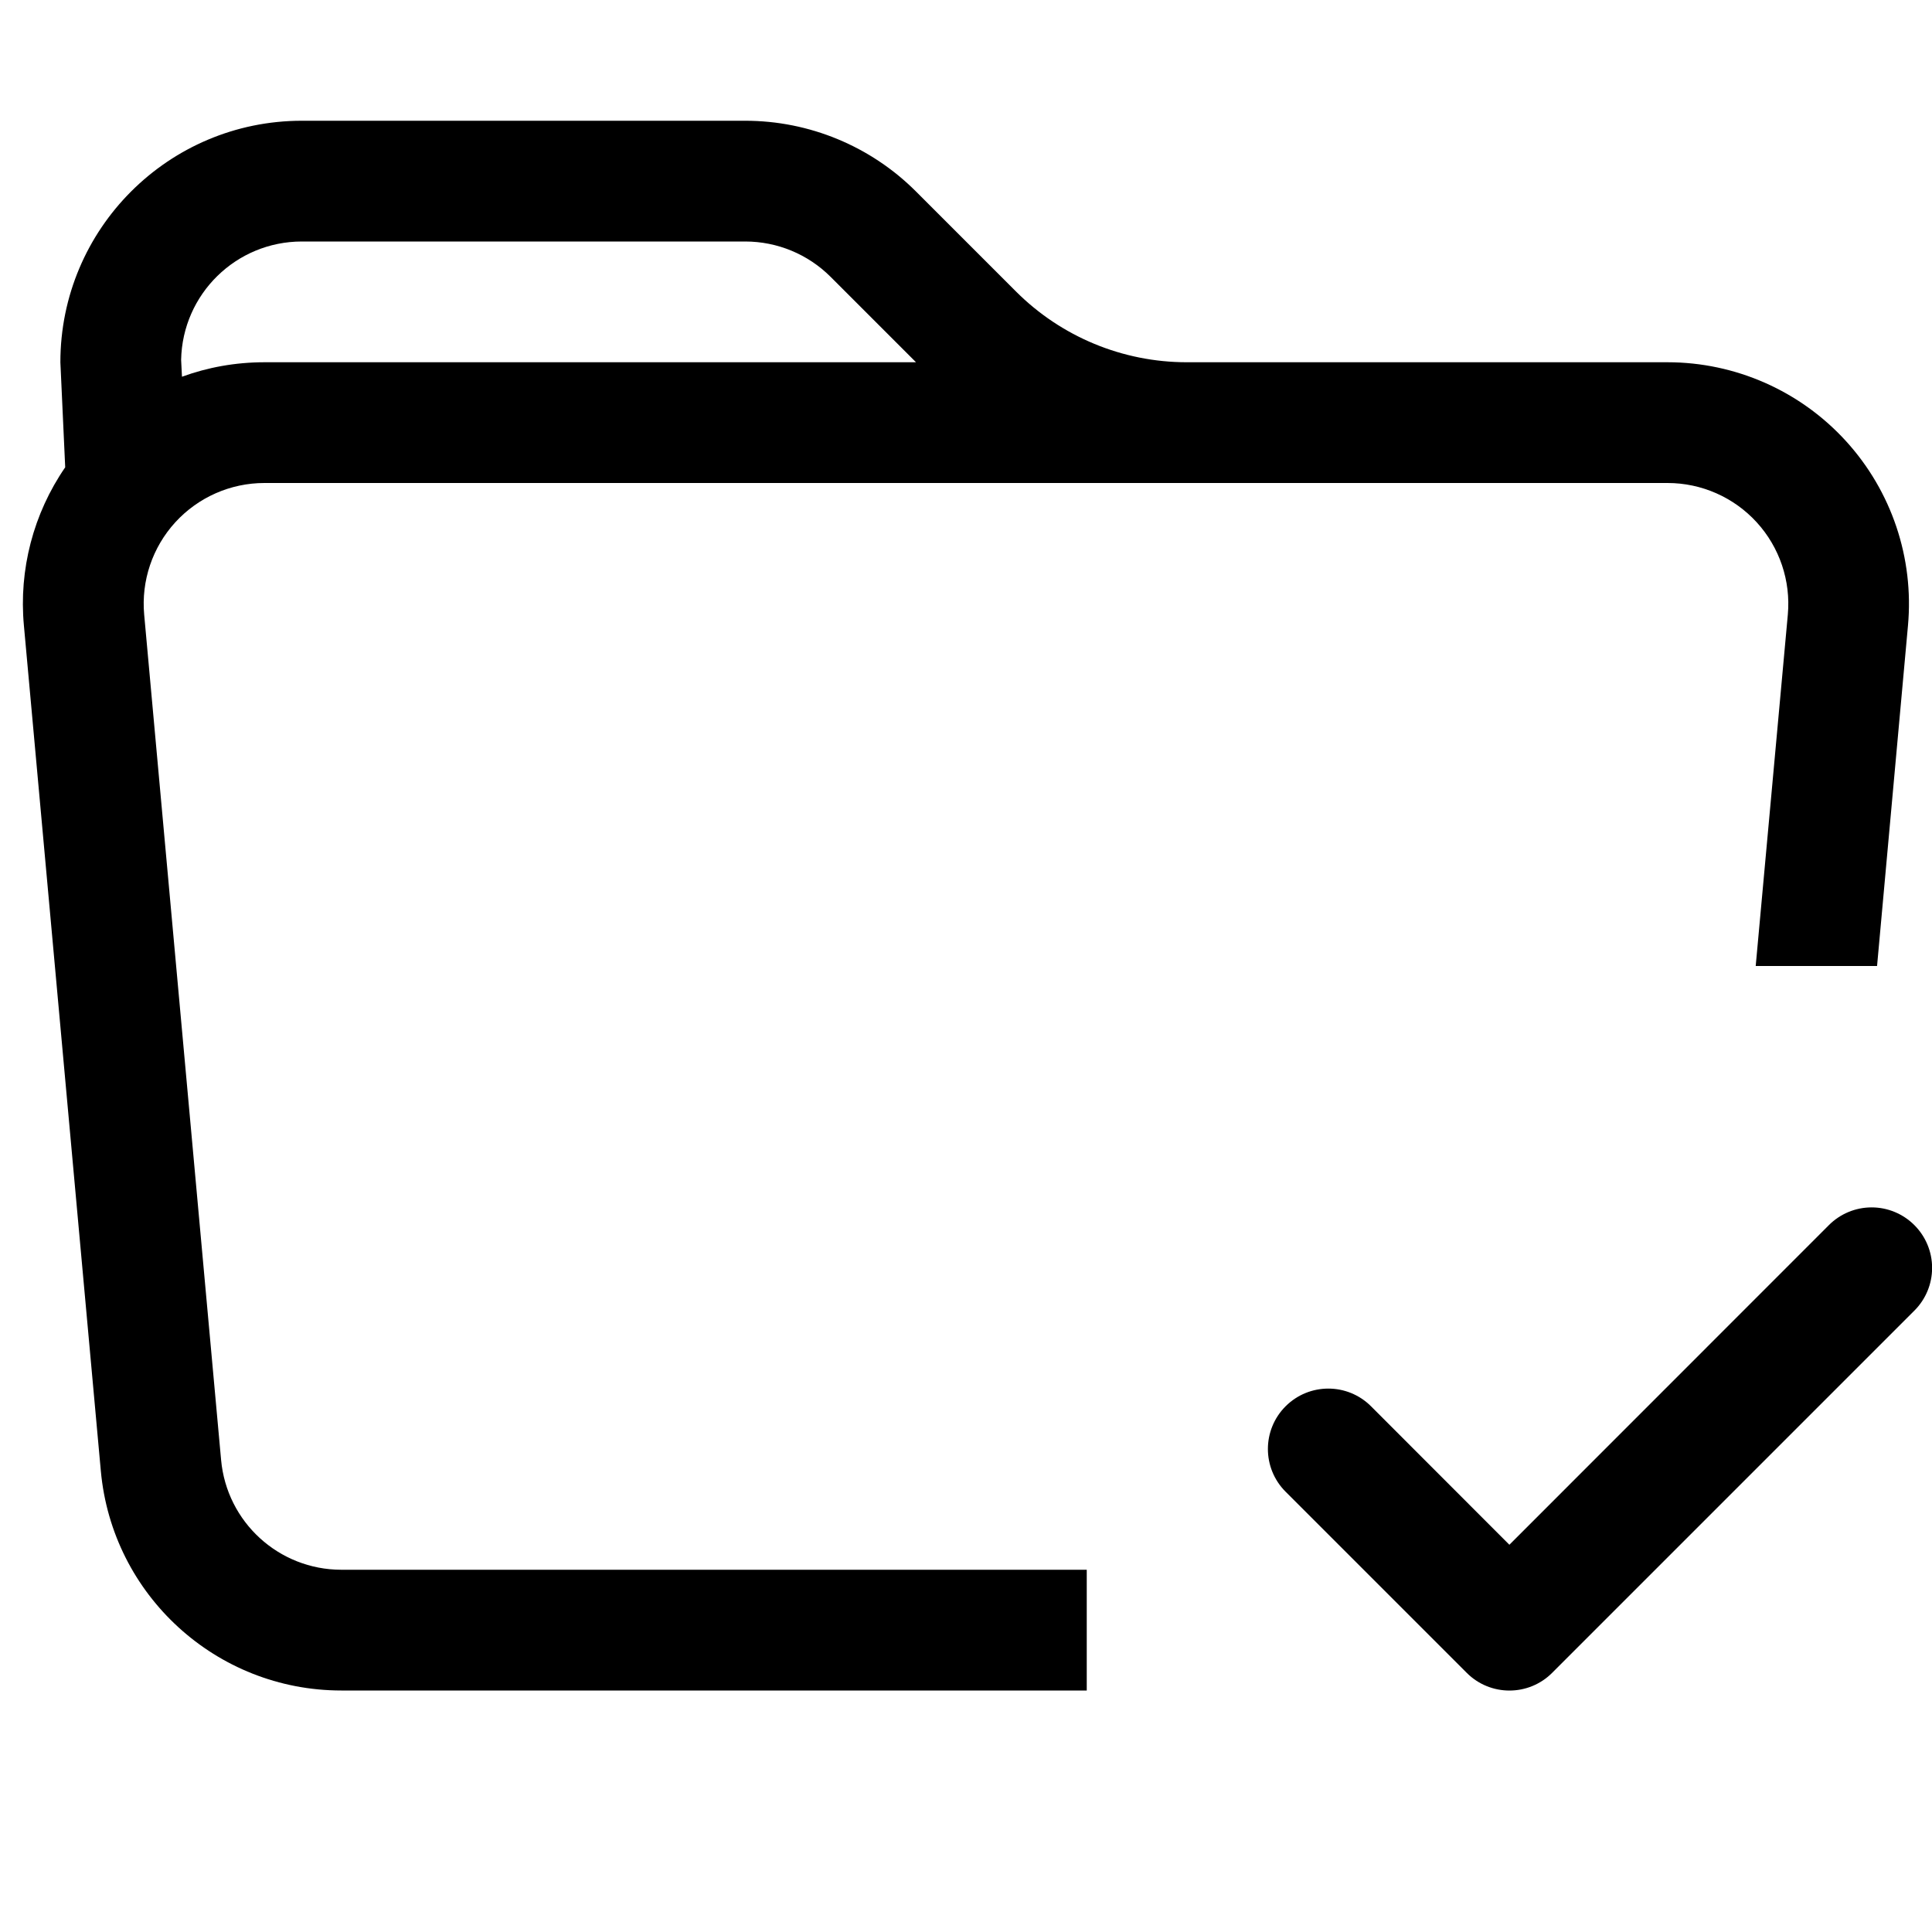
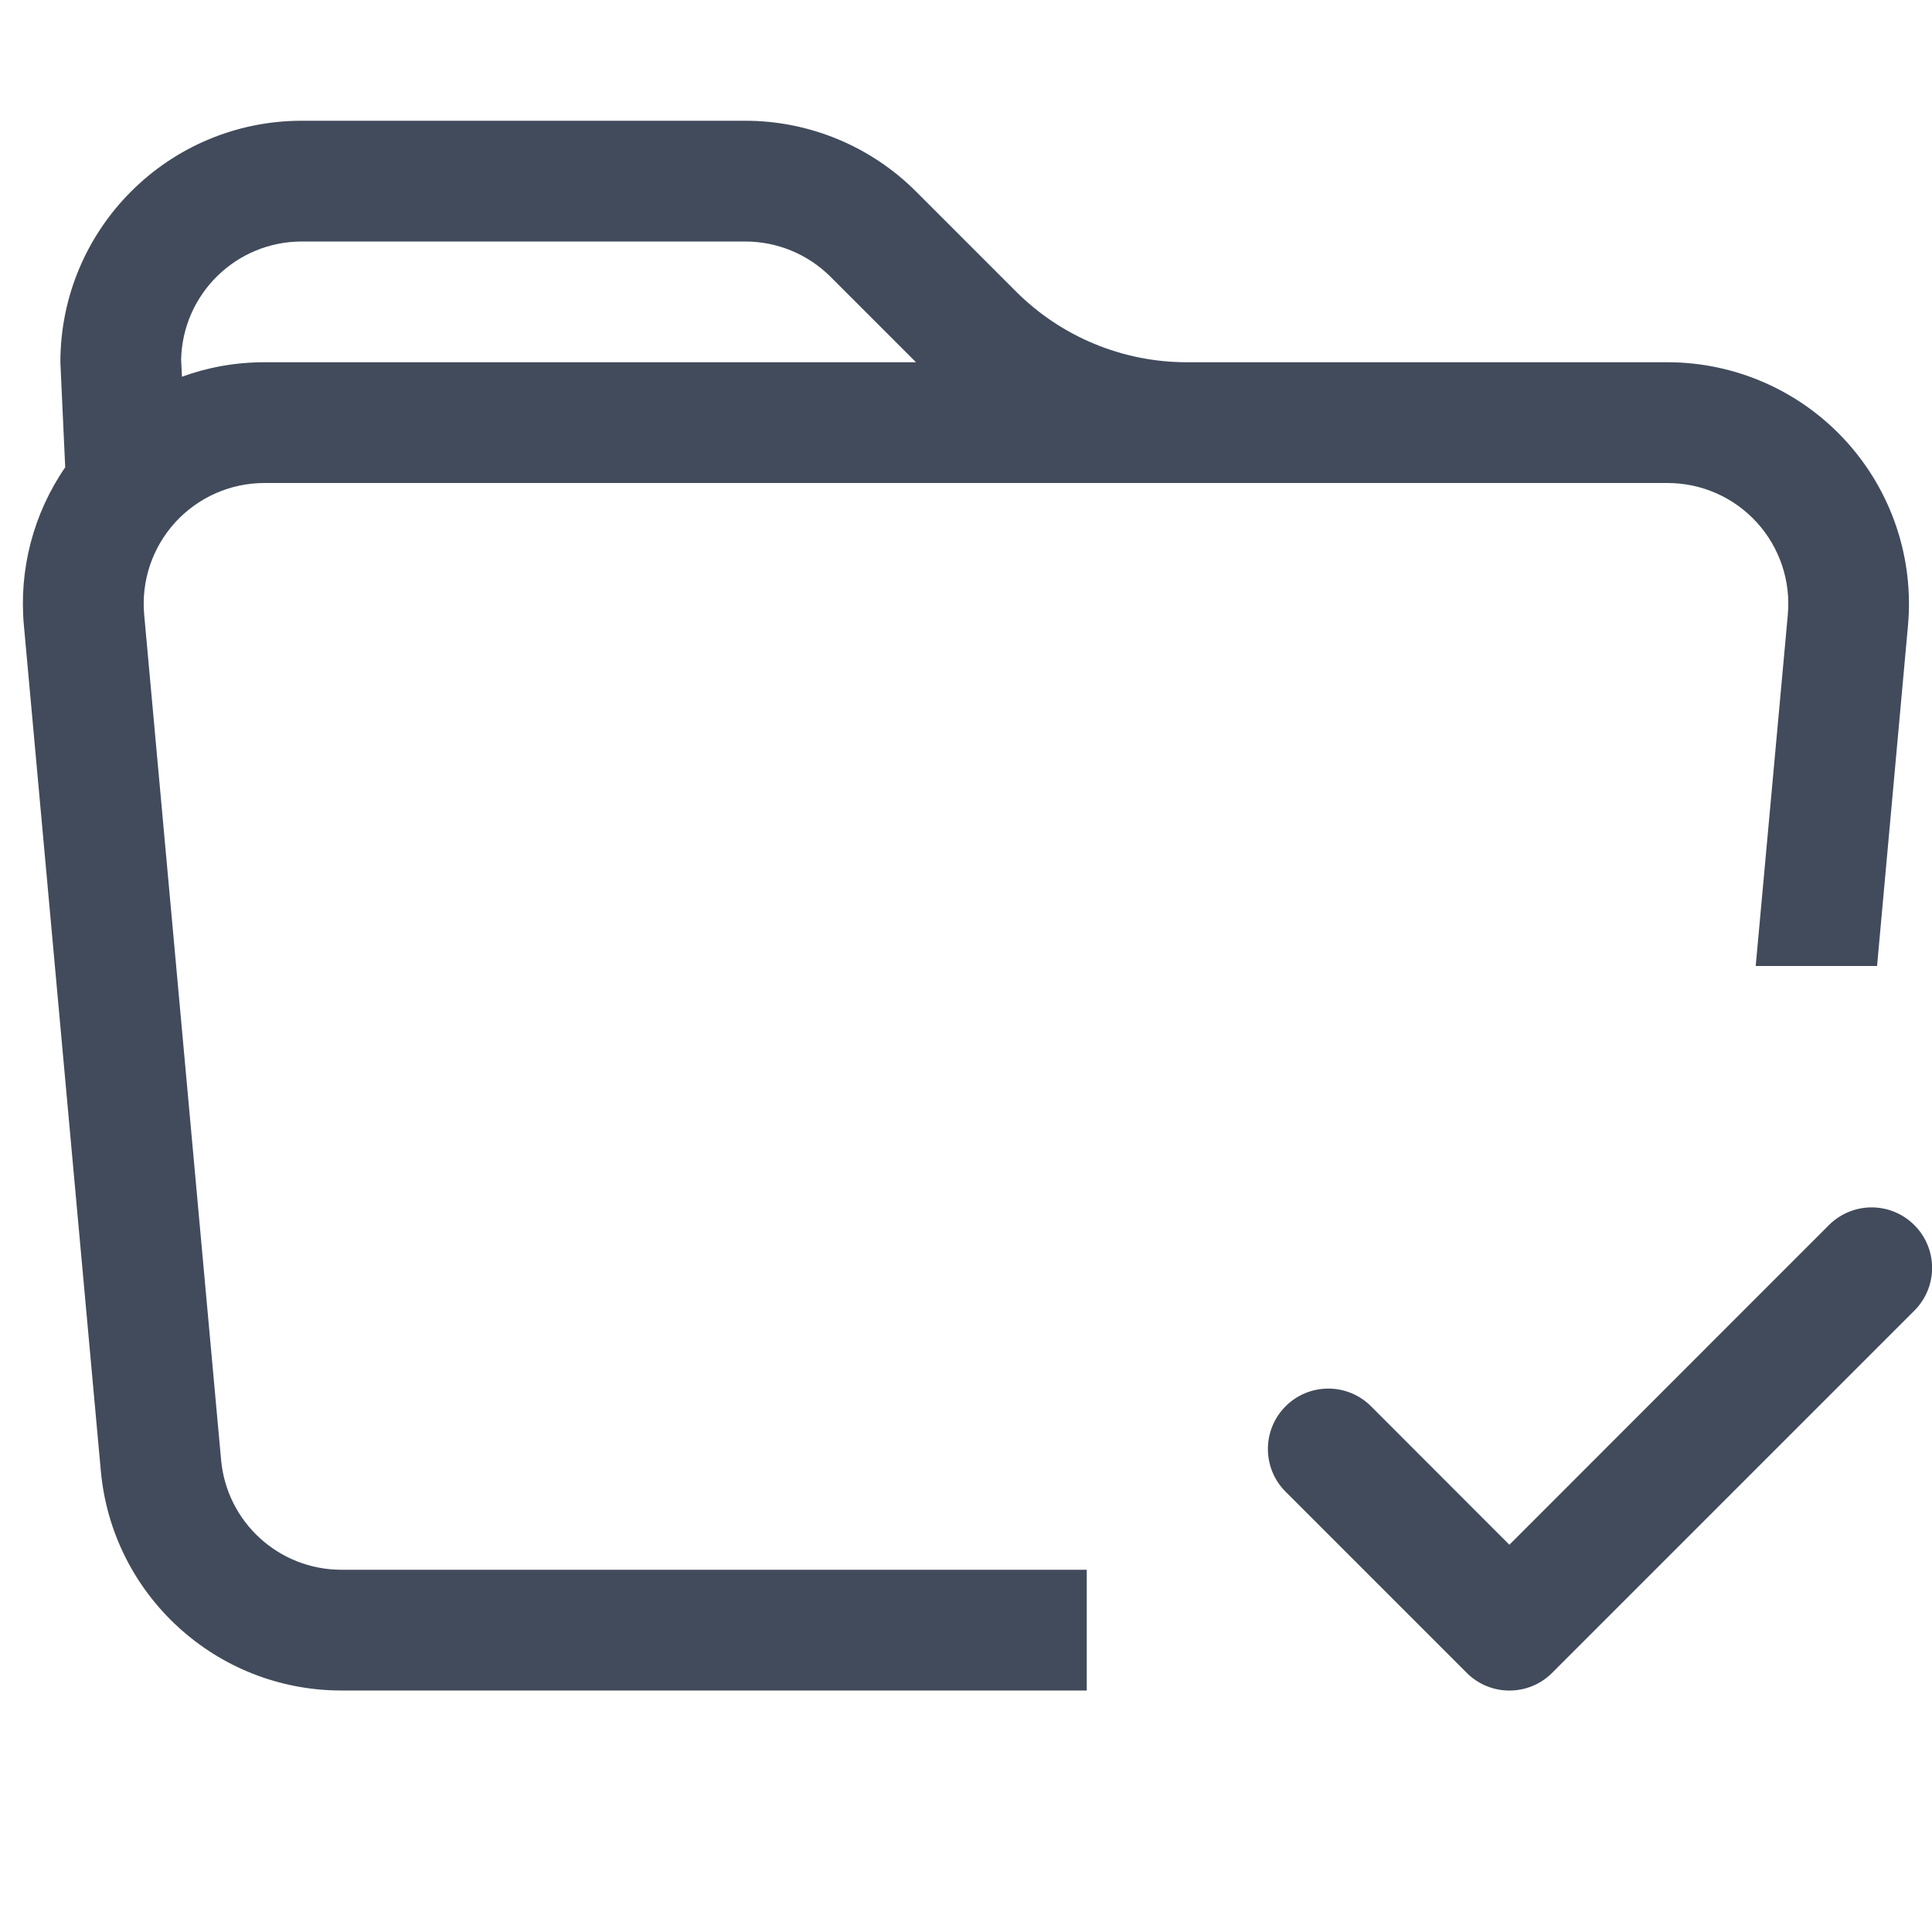
- <svg xmlns="http://www.w3.org/2000/svg" width="16" height="16" fill="##414B5B" class="bi bi-folder-check" viewBox="0 0 16 16">
+ <svg xmlns="http://www.w3.org/2000/svg" width="16" height="16" fill="#414B5B" class="bi bi-folder-check" viewBox="0 0 16 16">
  <path d="m.5 3 .04.87a1.99 1.99 0 0 0-.342 1.311l.637 7A2 2 0 0 0 2.826 14H9v-1H2.826a1 1 0 0 1-.995-.91l-.637-7A1 1 0 0 1 2.19 4h11.62a1 1 0 0 1 .996 1.09L14.54 8h1.005l.256-2.819A2 2 0 0 0 13.81 3H9.828a2 2 0 0 1-1.414-.586l-.828-.828A2 2 0 0 0 6.172 1H2.5a2 2 0 0 0-2 2m5.672-1a1 1 0 0 1 .707.293L7.586 3H2.19c-.24 0-.47.042-.683.12L1.5 2.98a1 1 0 0 1 1-.98h3.672z" />
  <path d="M15.854 10.146a.5.5 0 0 1 0 .708l-3 3a.5.5 0 0 1-.707 0l-1.5-1.5a.5.5 0 0 1 .707-.708l1.146 1.147 2.646-2.647a.5.5 0 0 1 .708 0z" />
</svg>
